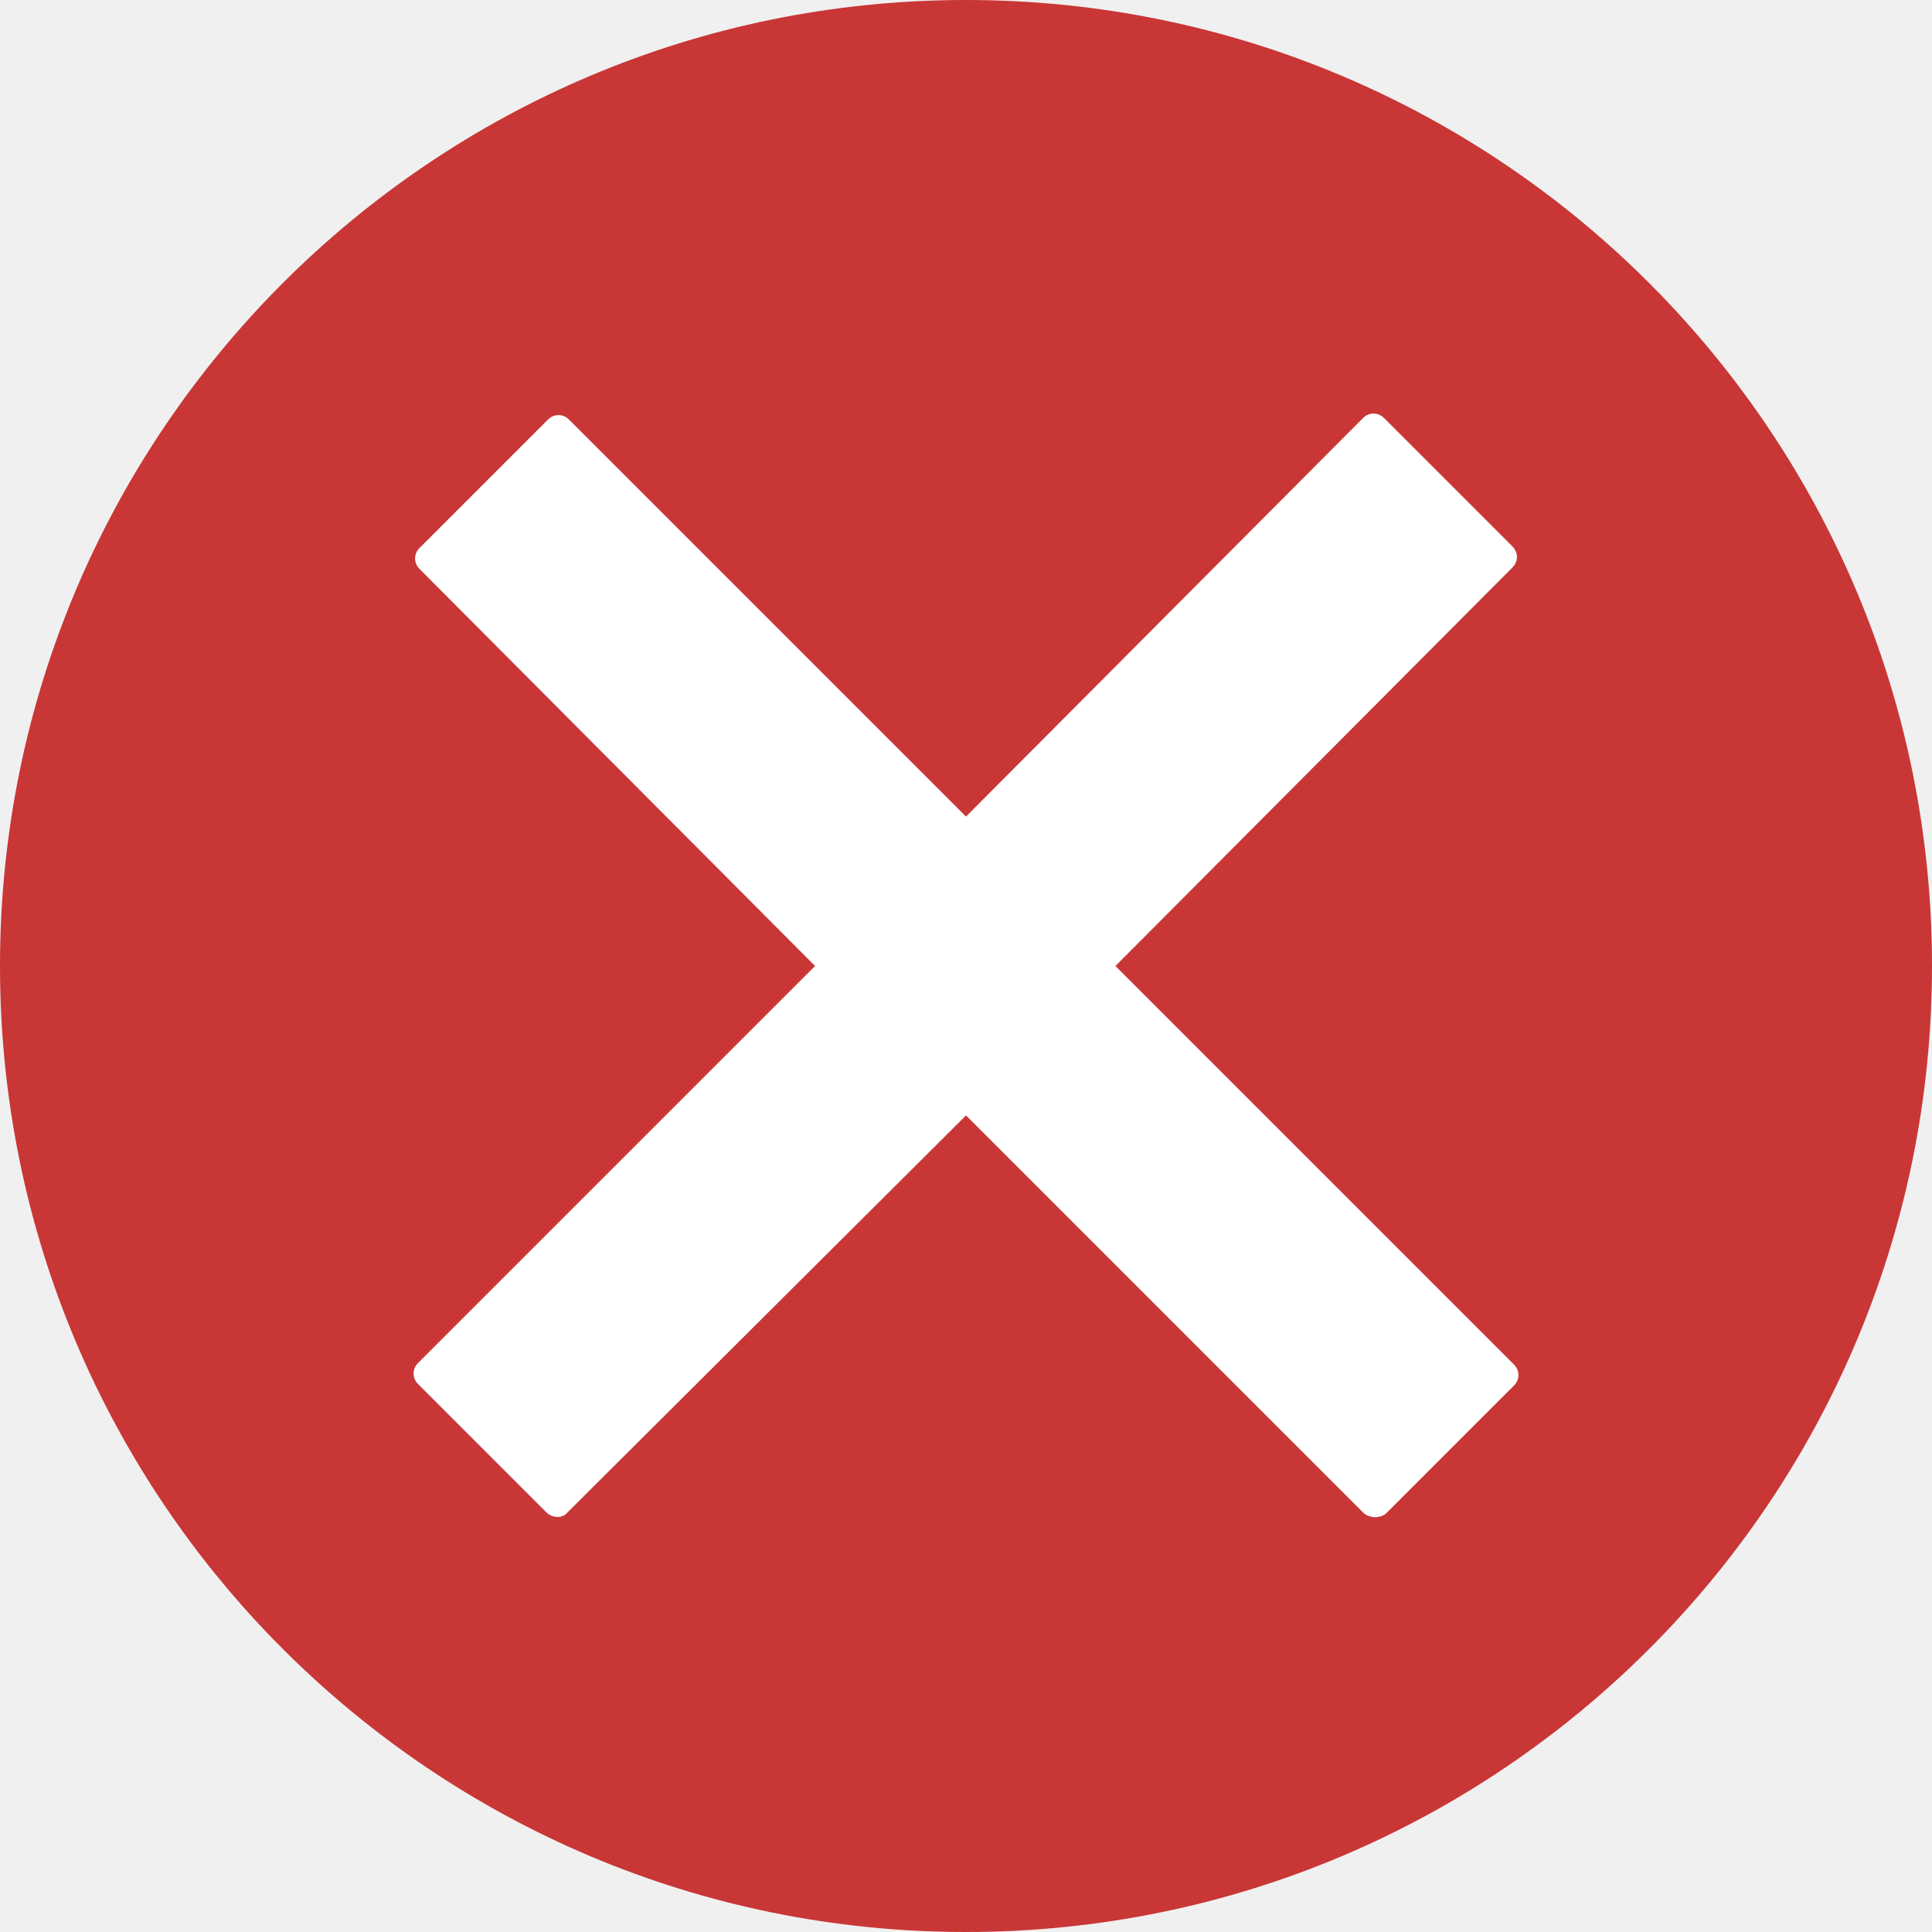
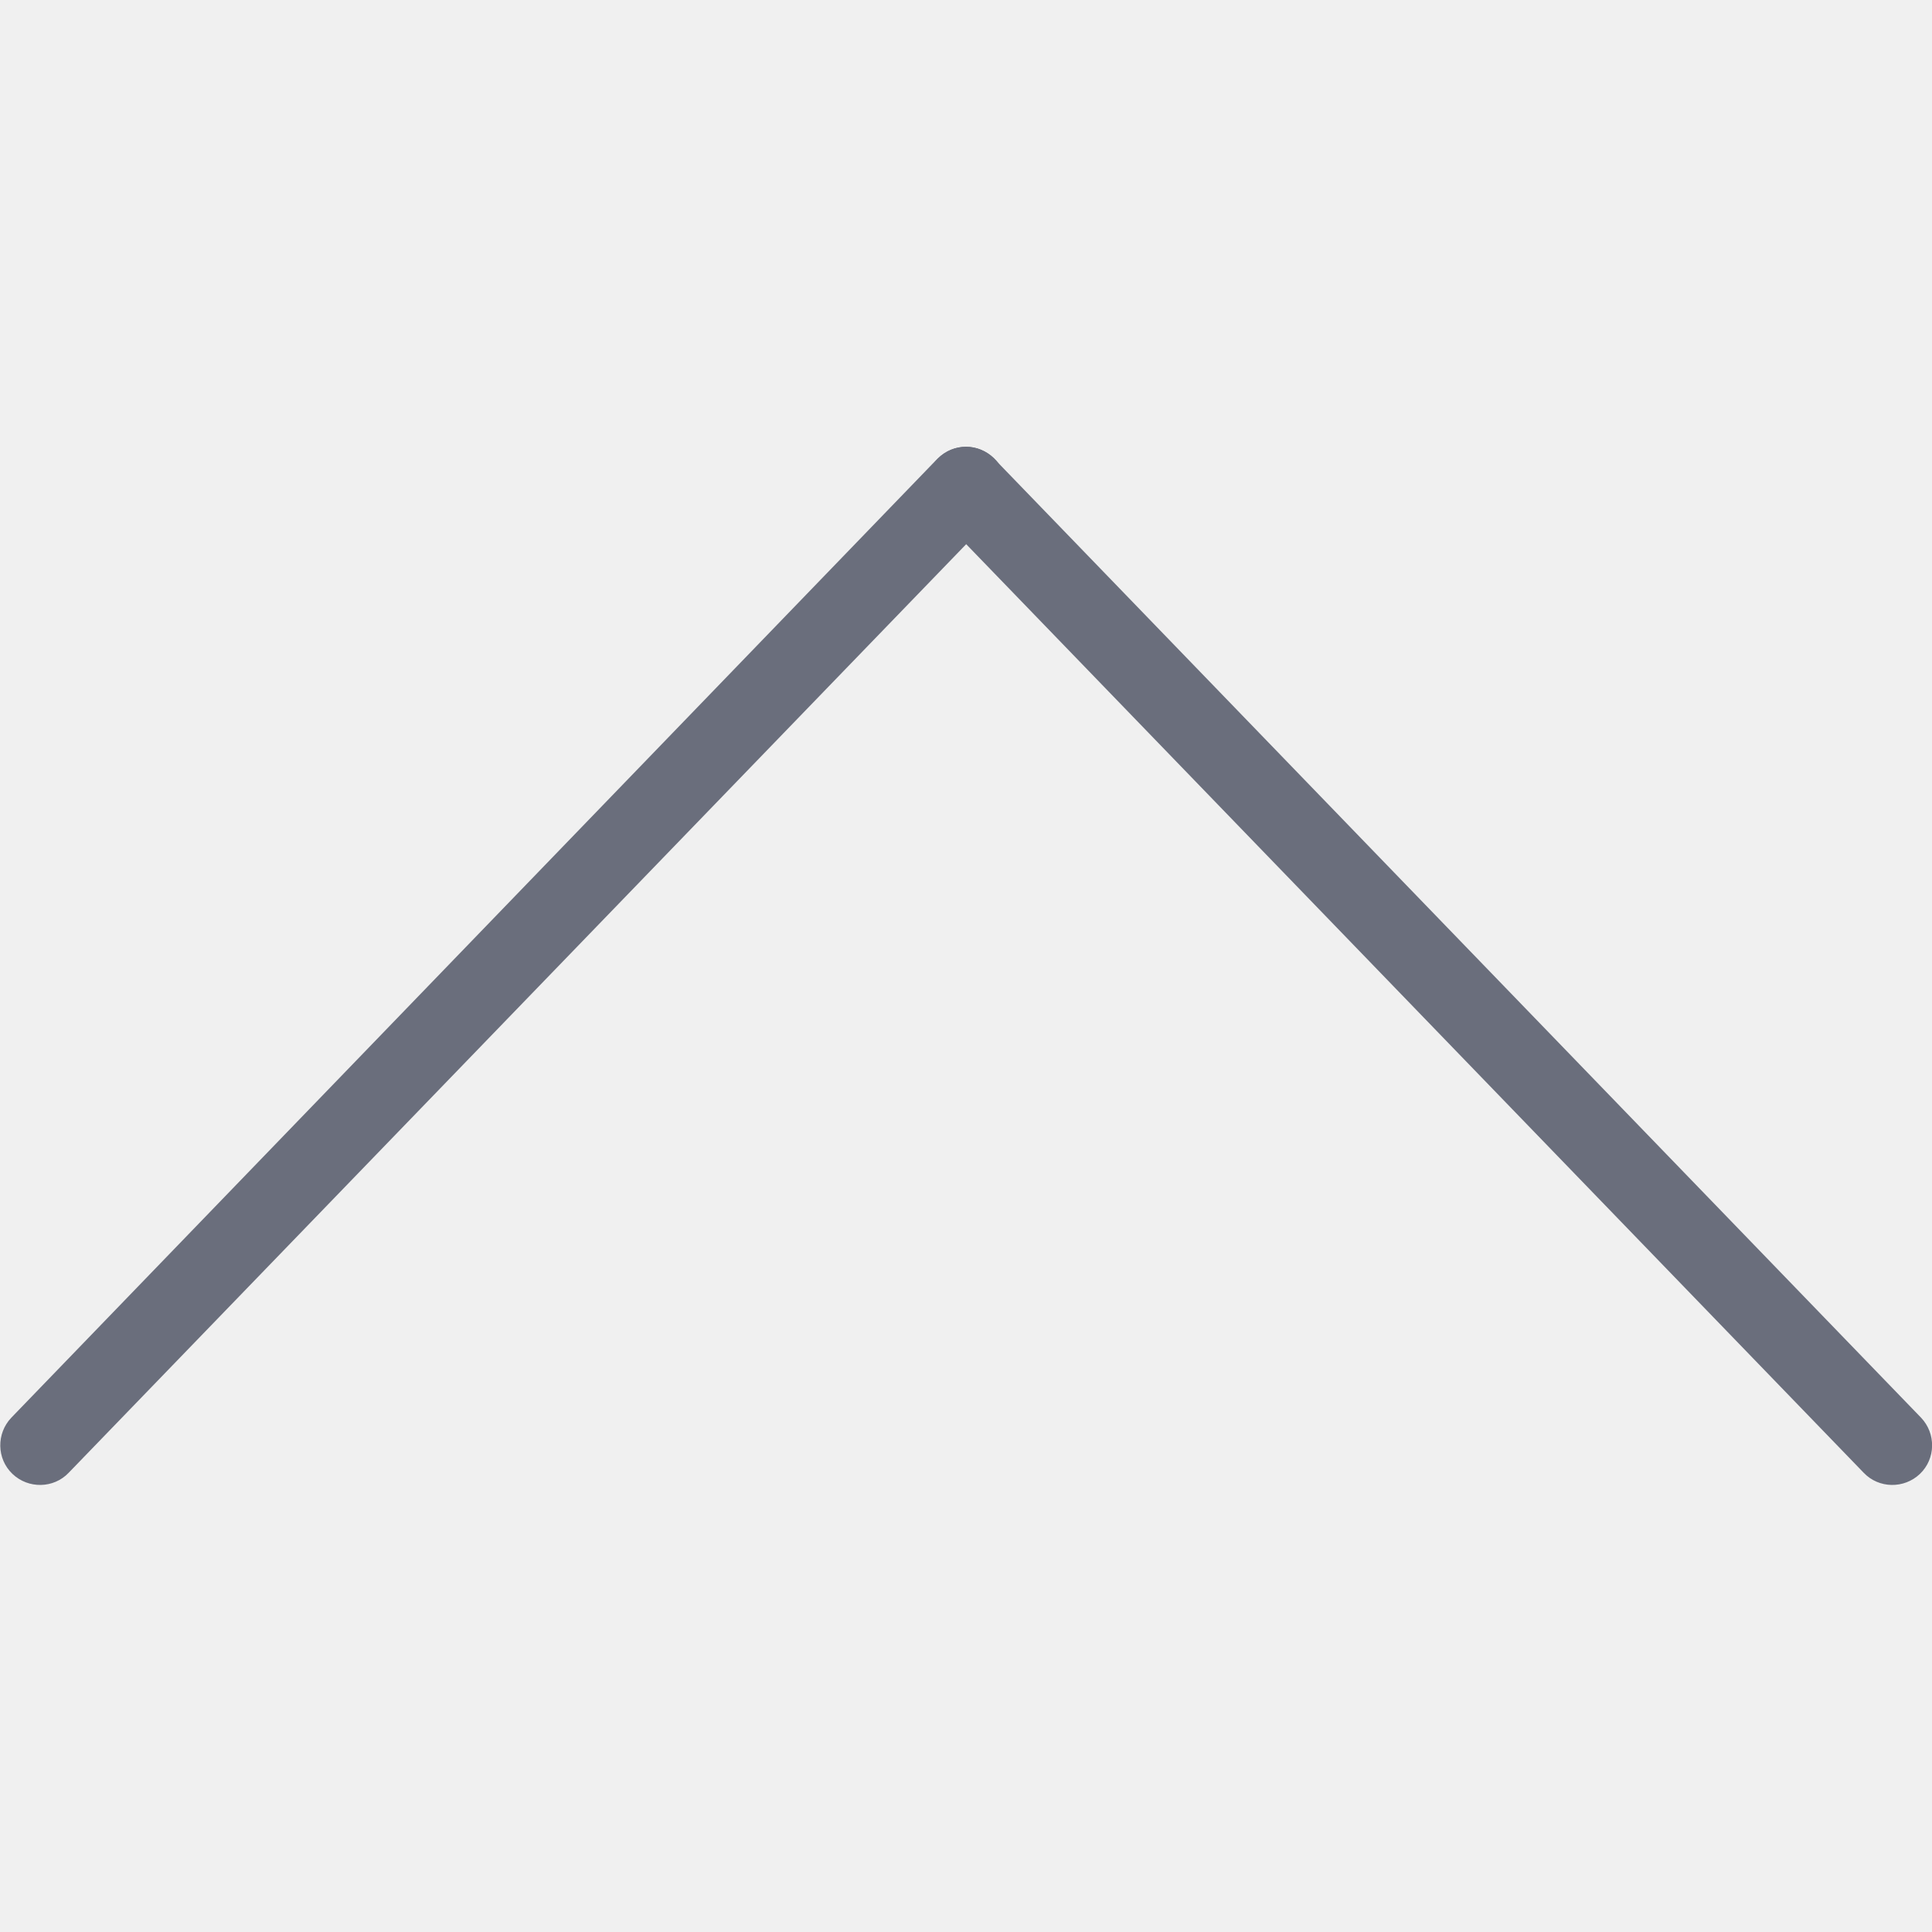
- <svg xmlns="http://www.w3.org/2000/svg" id="Layer_1" style="enable-background:new 0 0 128 128;" version="1.1" viewBox="0 0 128 128" xml:space="preserve">
-   <style type="text/css">
- 	.st0{fill:#C93636;}
- 	.st1{fill:#FFFFFF;}
- </style>
-   <circle class="st0" cx="64" cy="64" r="64" />
-   <path class="st1" d="M100.3,90.4L73.9,64l26.3-26.4c0.4-0.4,0.4-1,0-1.4l-8.5-8.5c-0.4-0.4-1-0.4-1.4,0L64,54.1L37.7,27.8  c-0.4-0.4-1-0.4-1.4,0l-8.5,8.5c-0.4,0.4-0.4,1,0,1.4L54,64L27.7,90.3c-0.4,0.4-0.4,1,0,1.4l8.5,8.5c0.4,0.4,1.1,0.4,1.4,0L64,73.9  l26.3,26.3c0.4,0.4,1.1,0.4,1.5,0.1l8.5-8.5C100.7,91.4,100.7,90.8,100.3,90.4z" />
+ <svg xmlns="http://www.w3.org/2000/svg" enable-background="new 0 0 512 512" id="Layer_1" version="1.1" viewBox="0 0 512 512" xml:space="preserve">
+   <g>
+     <path d="M256,118.4c-2.8,0-5.5,1.1-7.6,3.2L3,375.7c-4,4.2-3.9,10.9,0.3,14.9c4.2,4,10.9,3.9,14.9-0.3l245.5-254   c4-4.2,3.9-10.9-0.3-14.9C261.3,119.4,258.6,118.4,256,118.4z" fill="#6A6E7C" />
+     <path d="M256,118.4c-2.6,0-5.3,1-7.3,3c-4.2,4-4.3,10.7-0.3,14.9l245.5,254c4,4.2,10.7,4.3,14.9,0.3   c4.2-4,4.3-10.7,0.3-14.9l-245.5-254C261.5,119.5,258.8,118.4,256,118.4z" fill="#6A6E7C" />
+   </g>
</svg>
